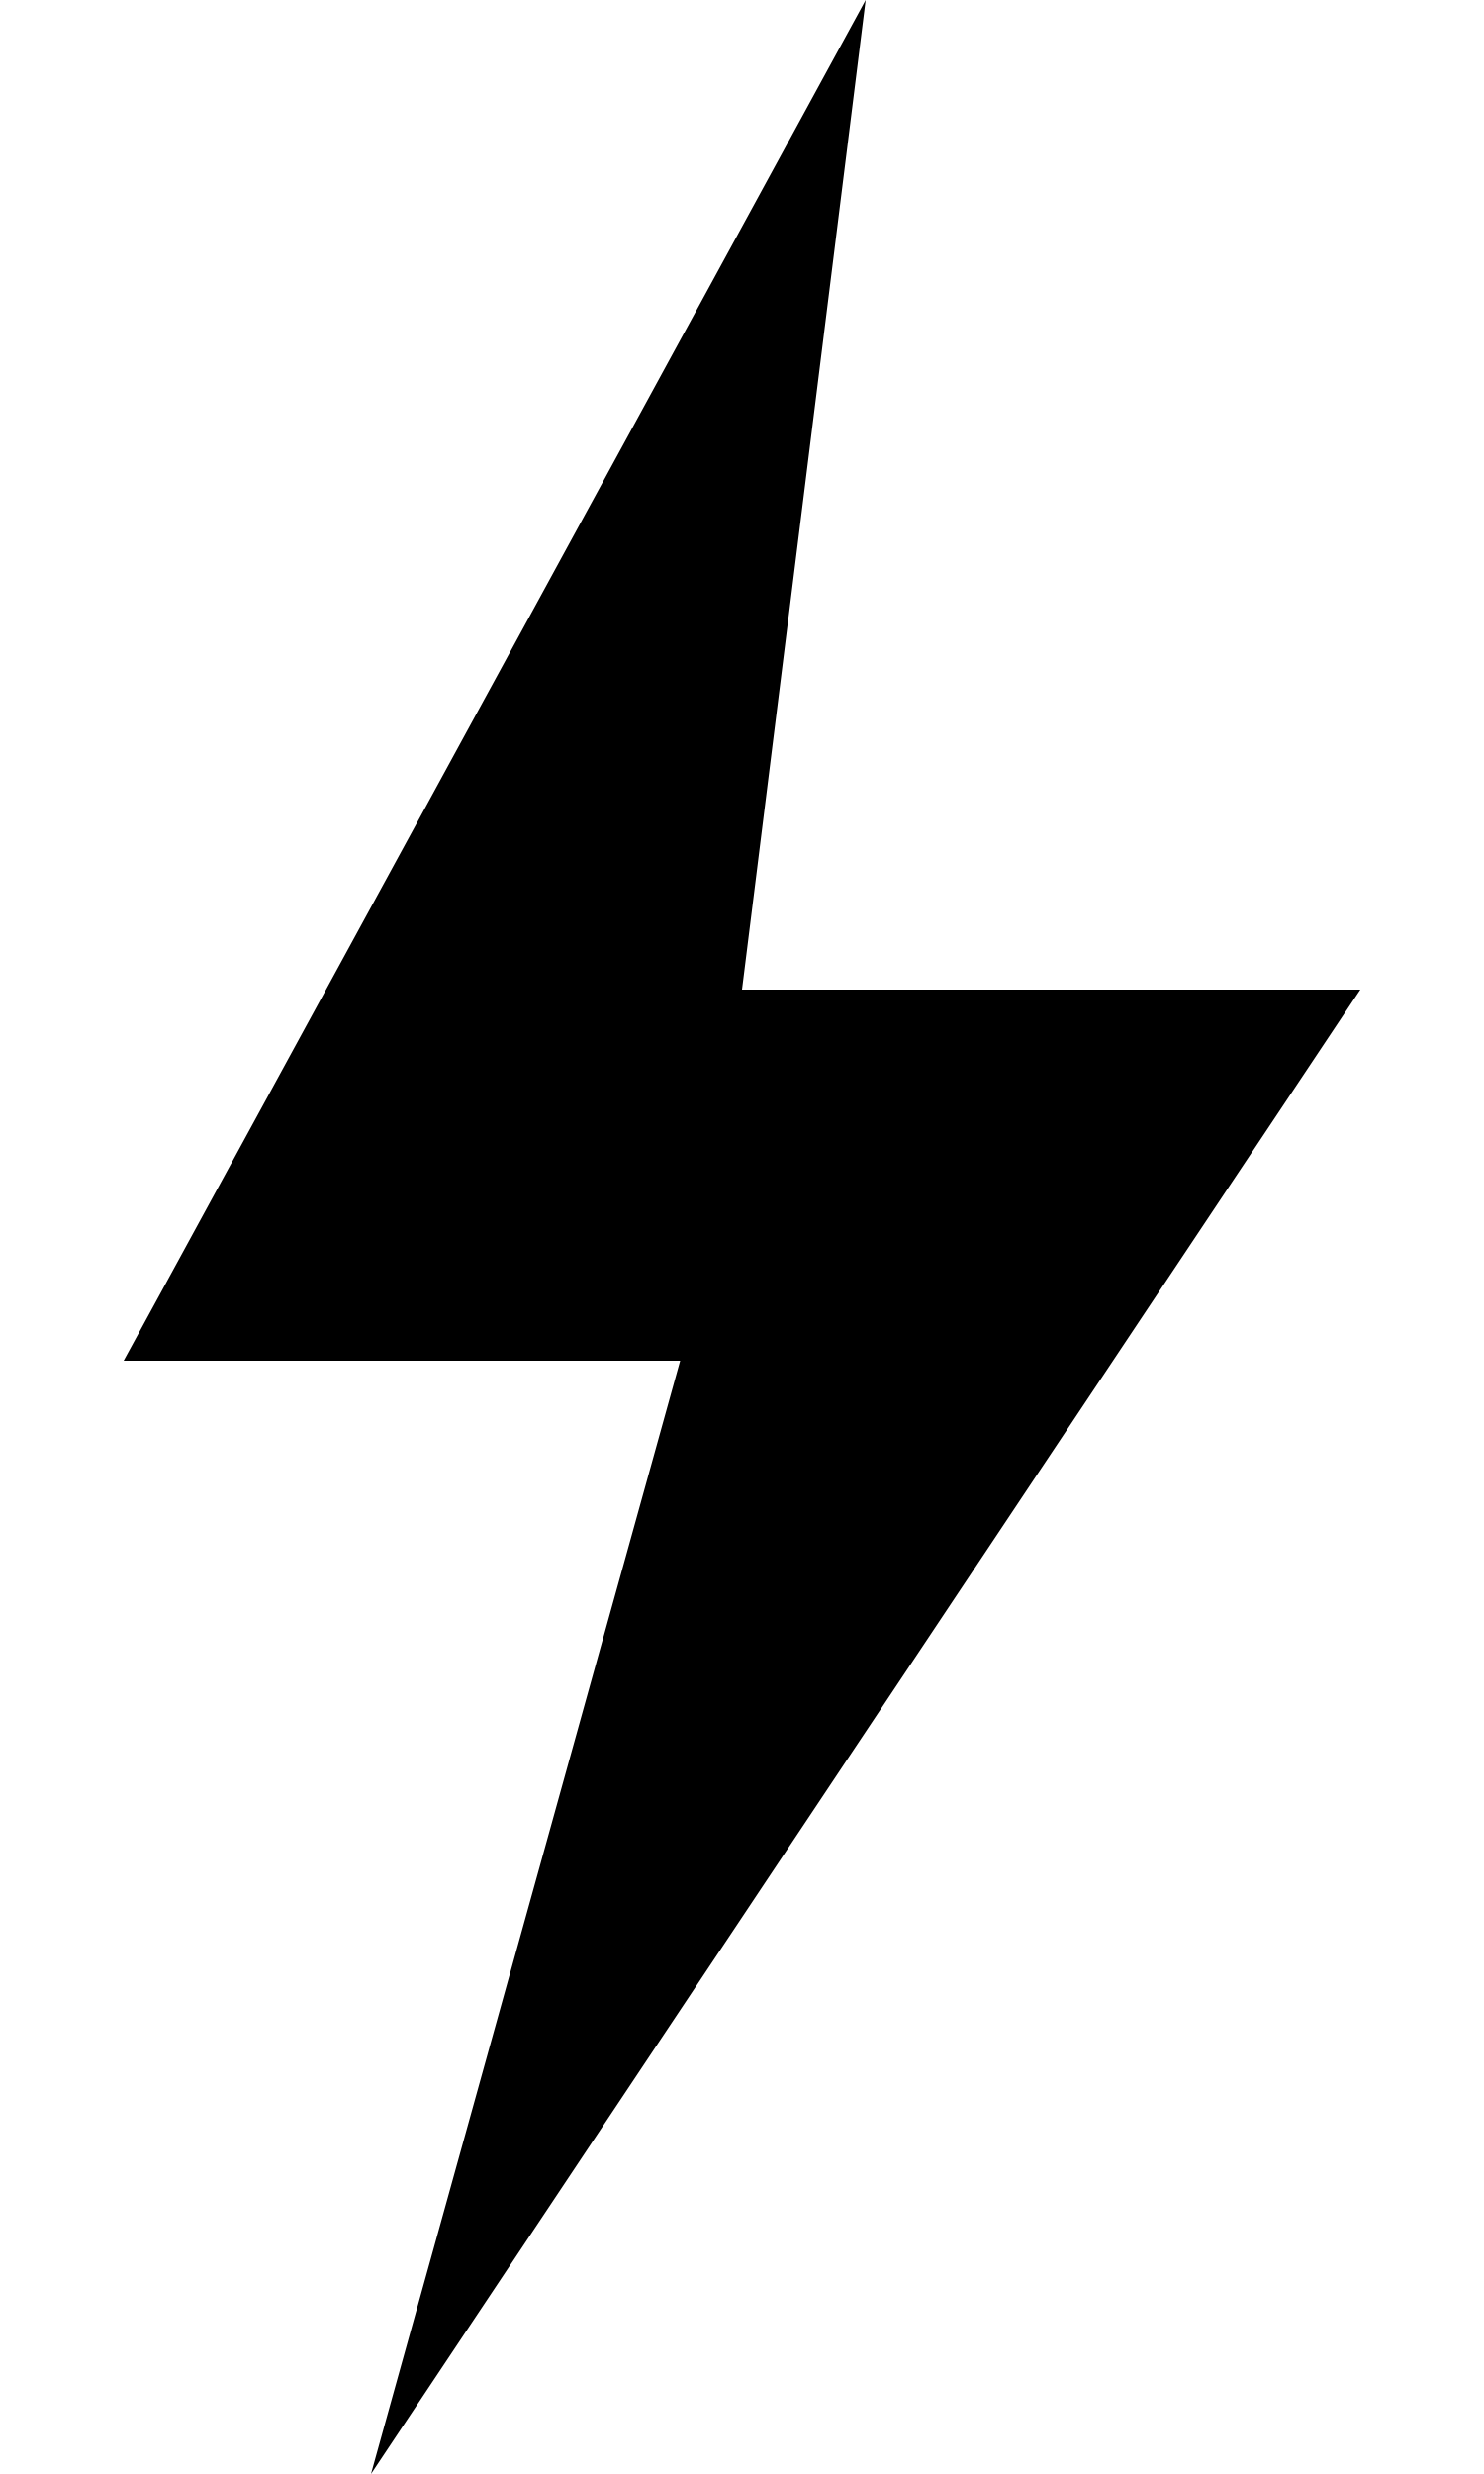
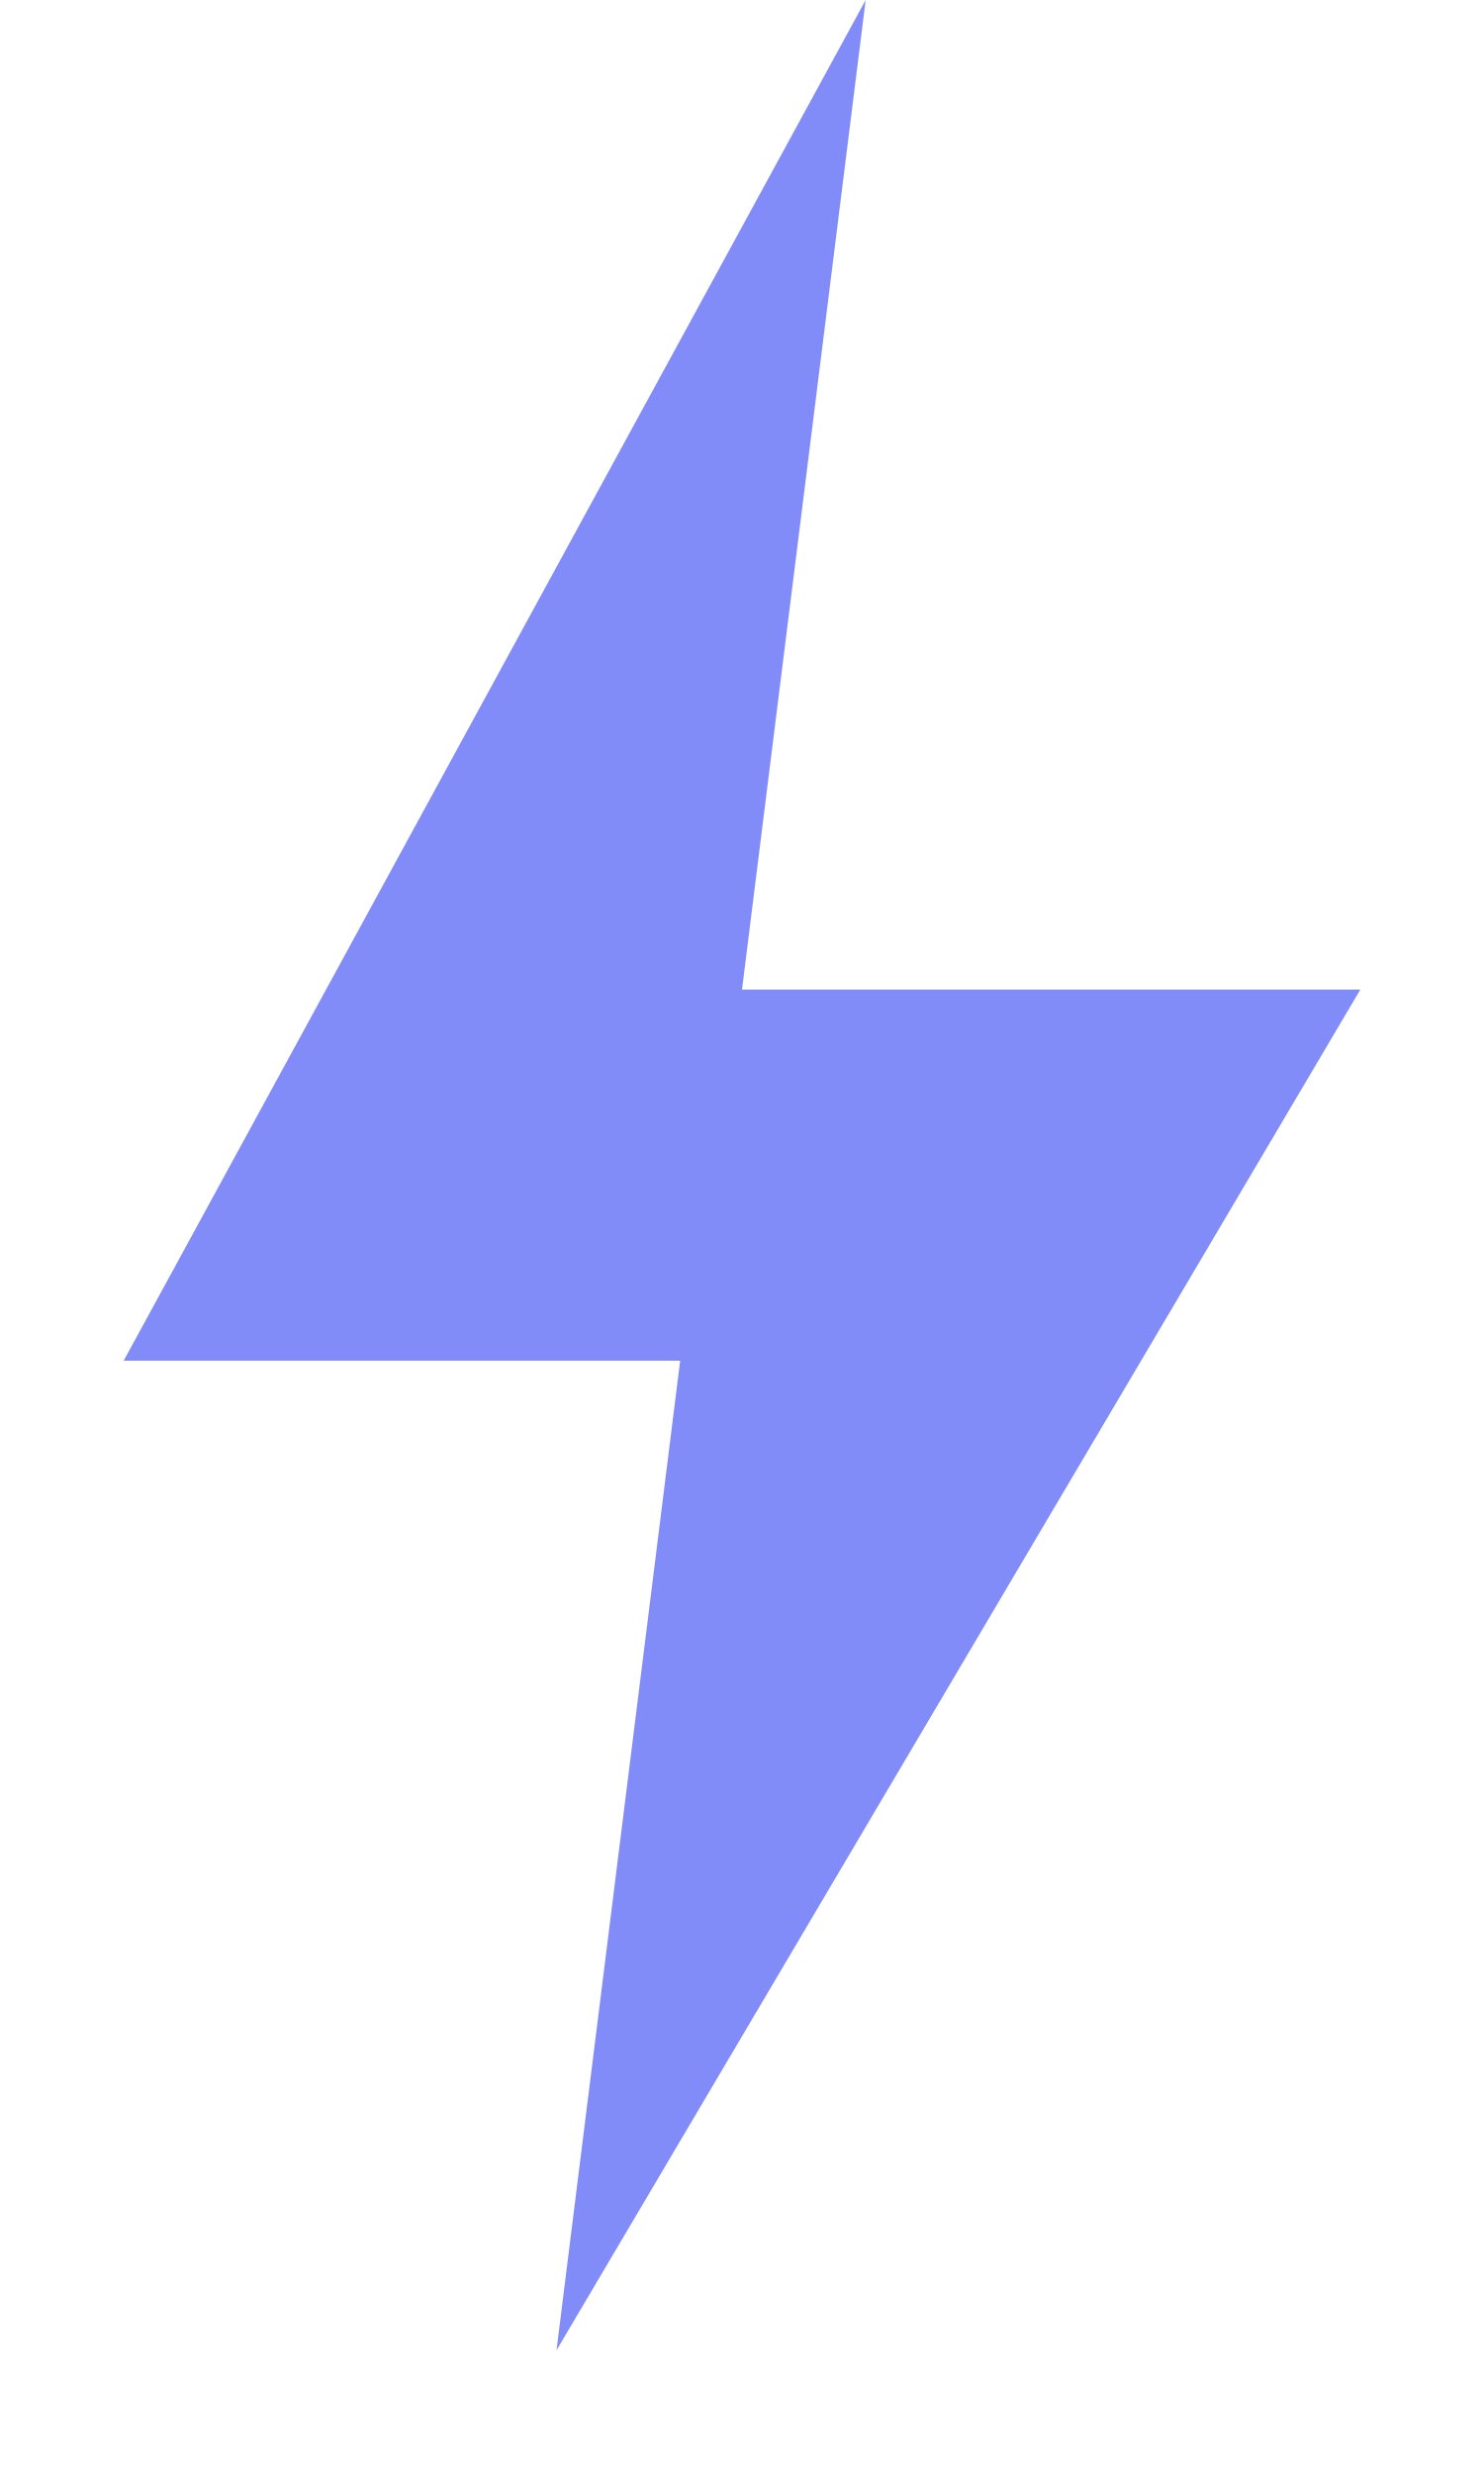
<svg xmlns="http://www.w3.org/2000/svg" width="120" height="200" viewBox="0 0 120 200">
-   <path d="       M70 0       L10 110       H55       L30 200       L110 80       H60       Z     " fill="#000000" />
+   <path d="       M70 0       L10 110       H55       L45 190       L110 80       H60       Z     " fill="#818CF8" />
</svg>
